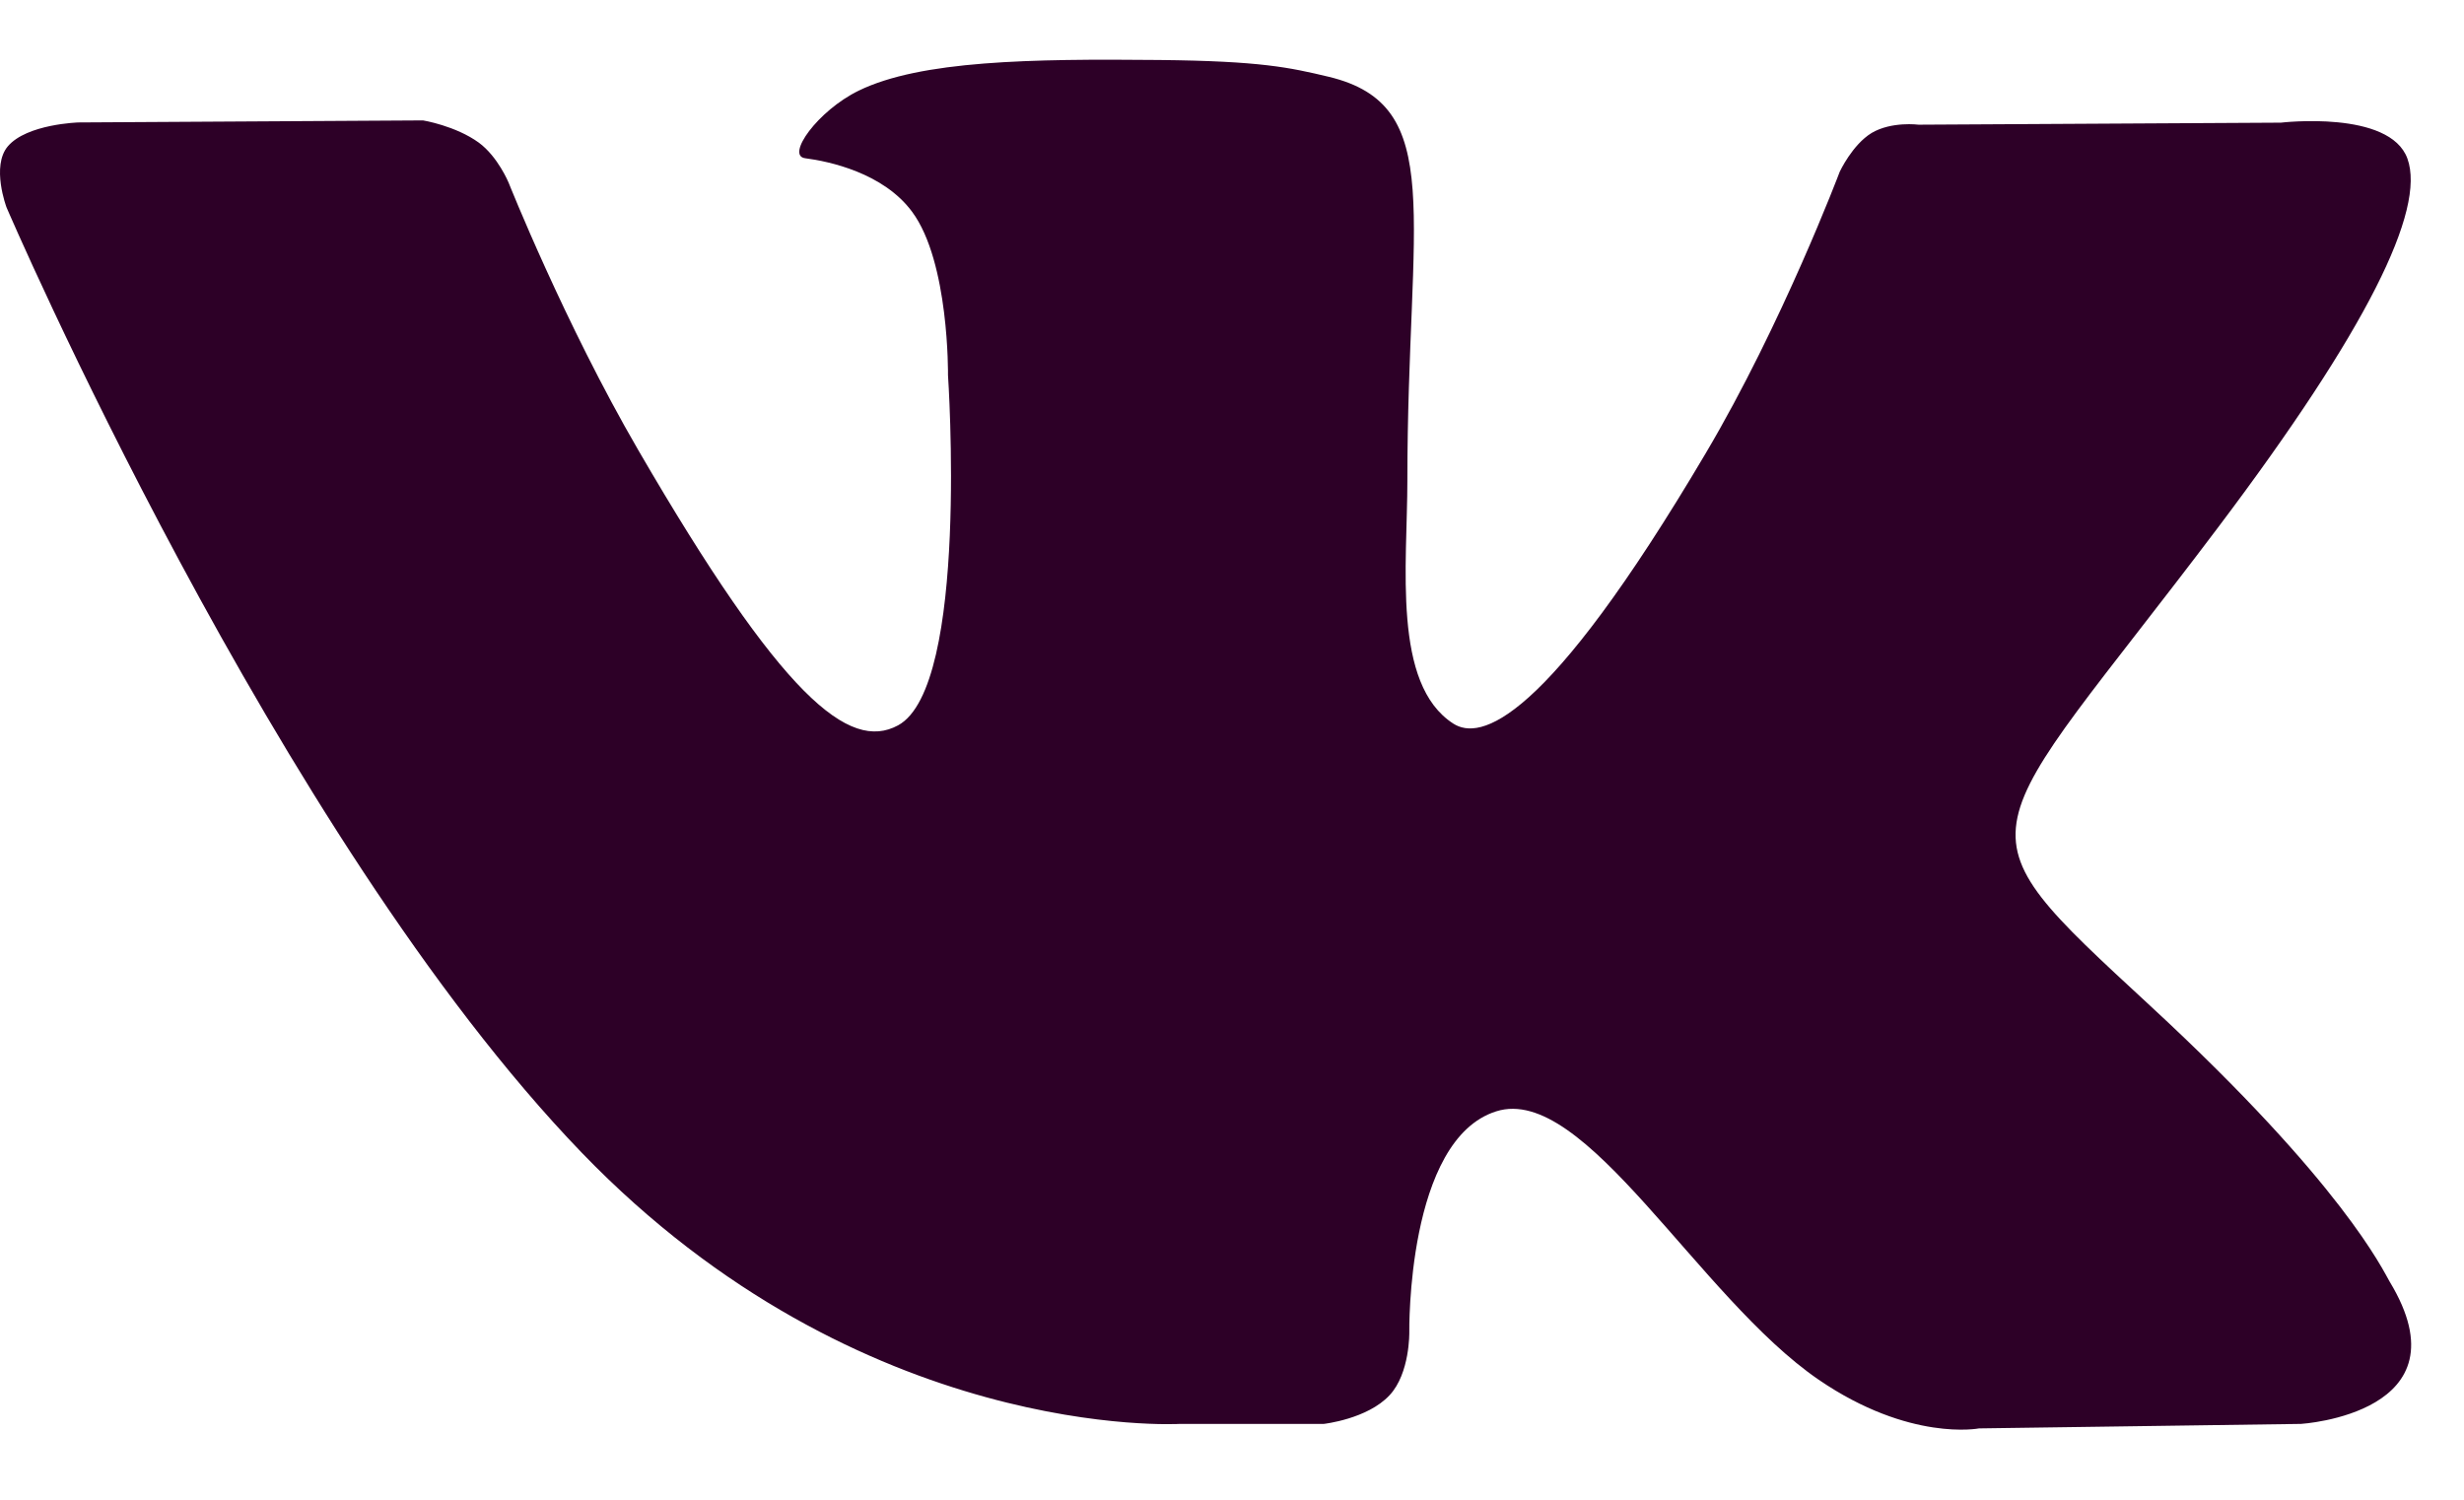
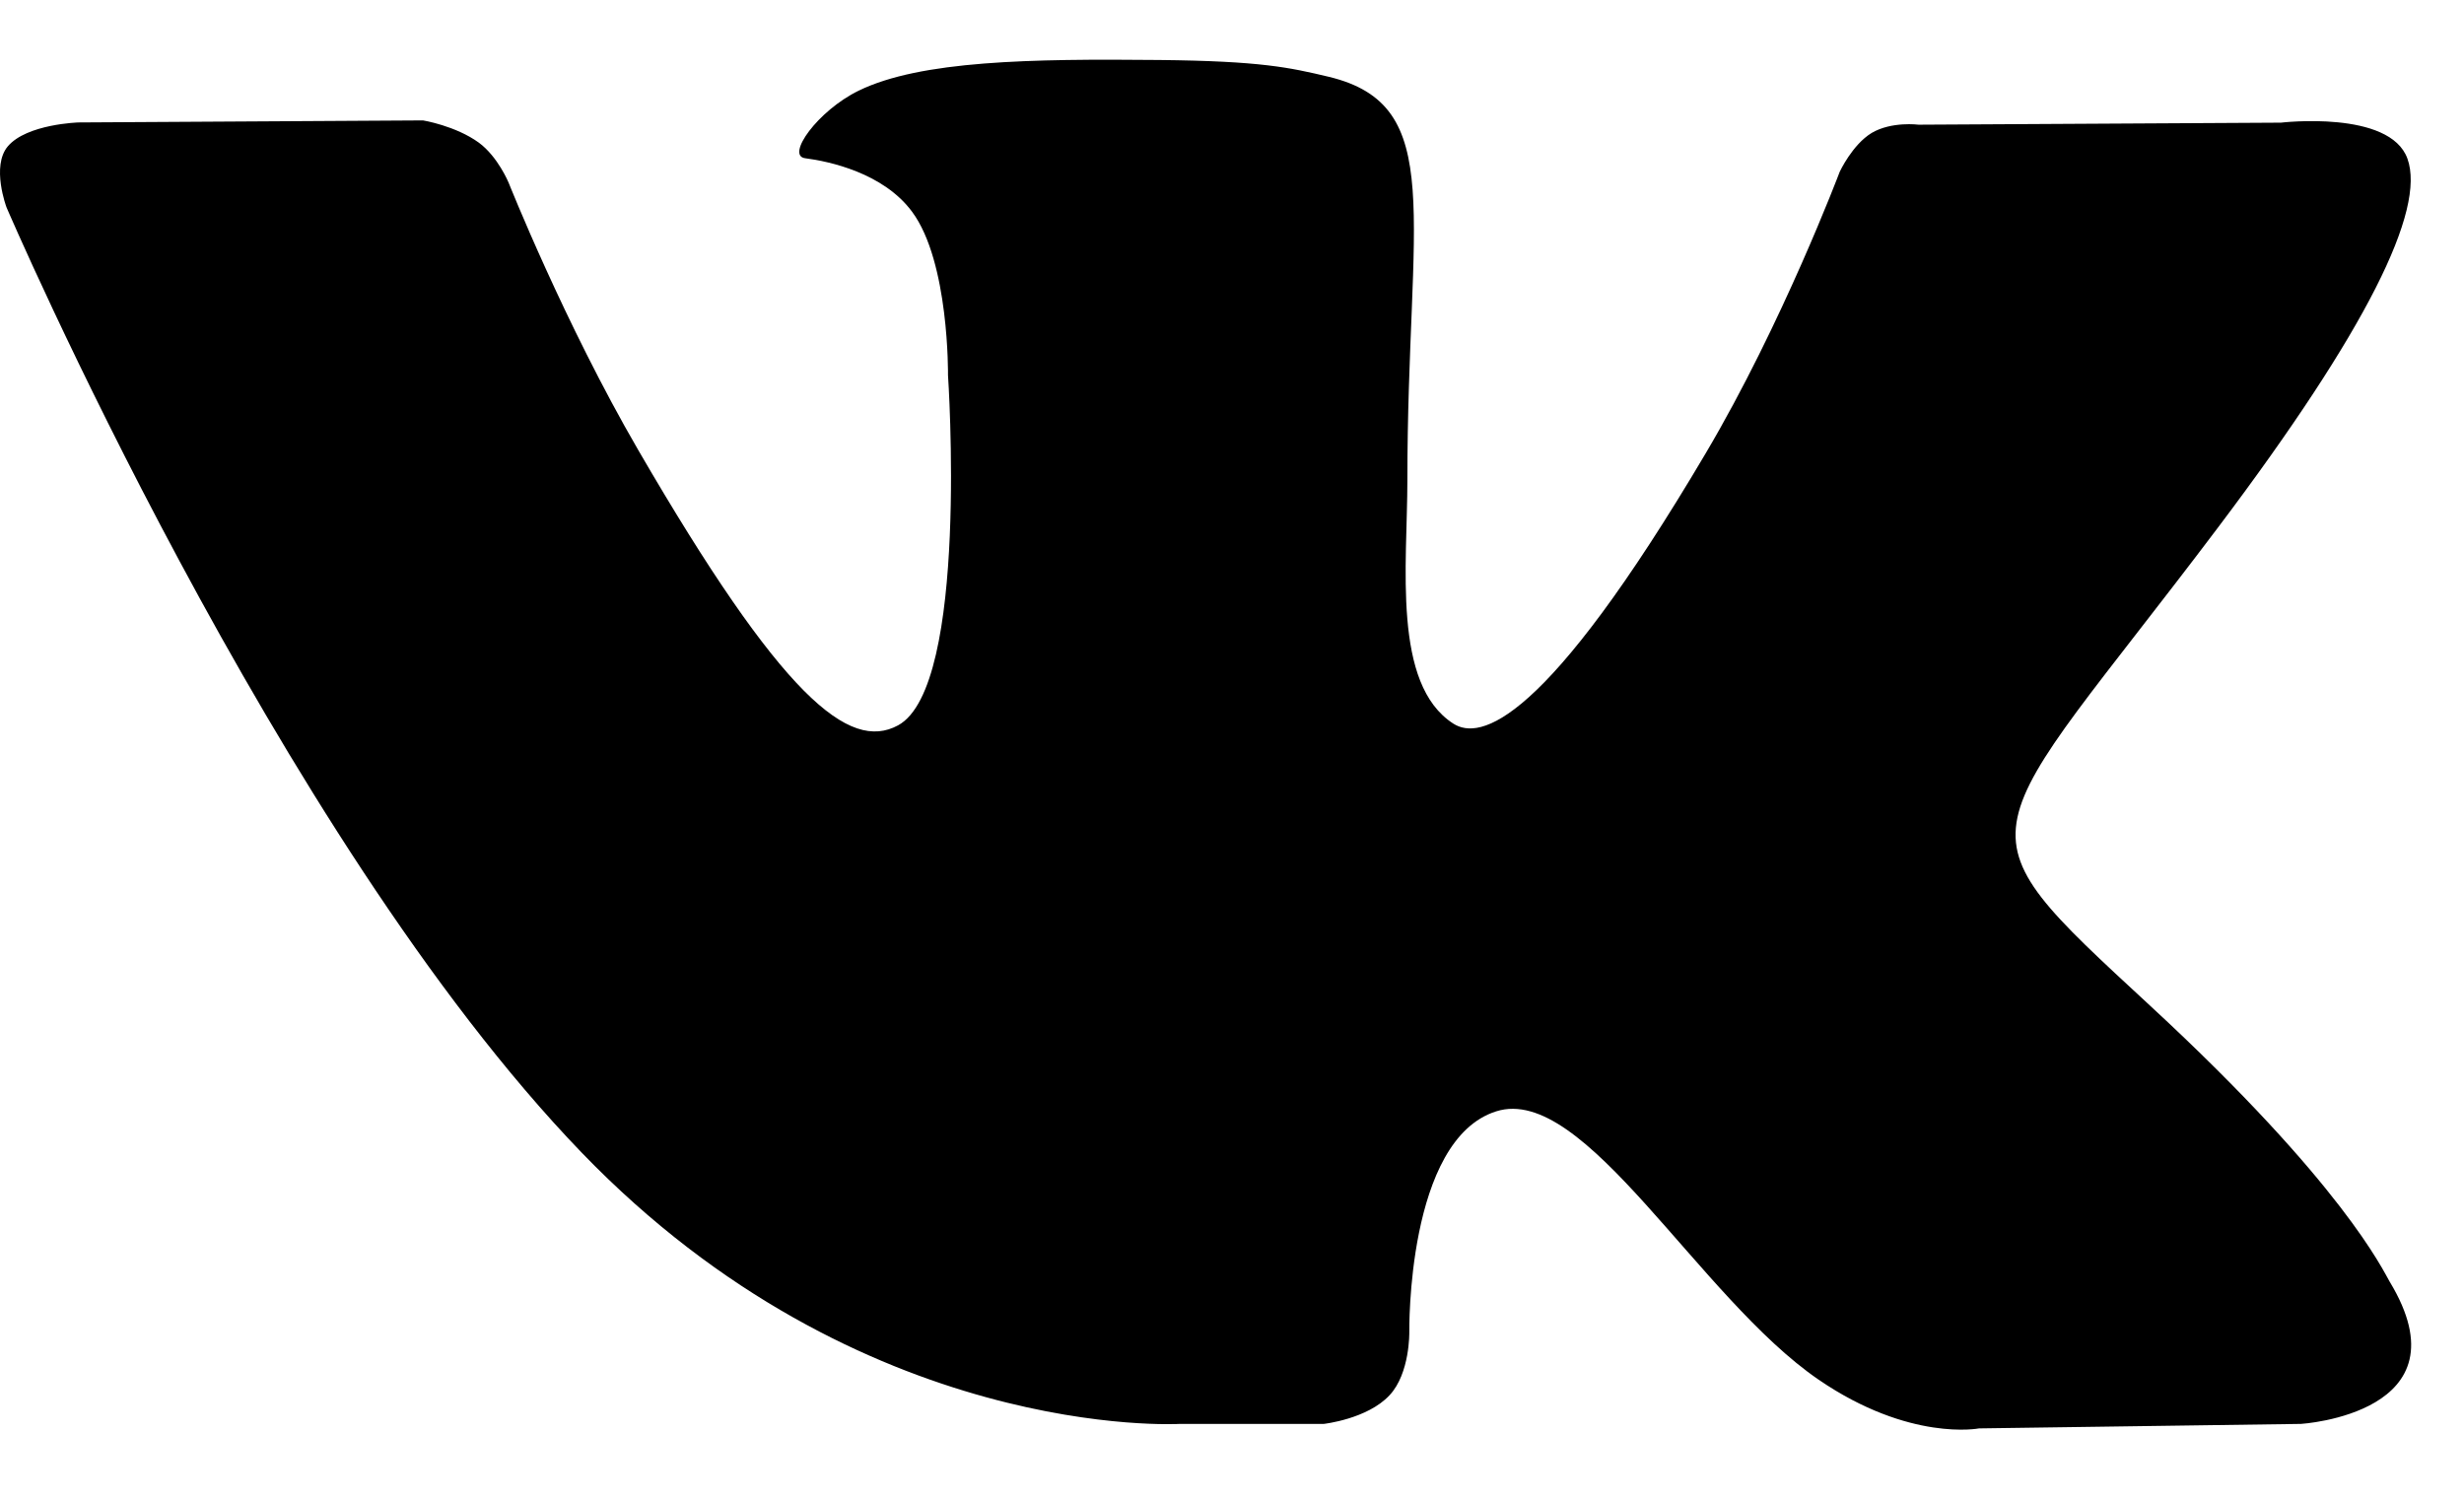
<svg xmlns="http://www.w3.org/2000/svg" width="23" height="14" viewBox="0 0 23 14" fill="none">
-   <path d="M22.306 11.964C22.246 11.863 21.872 11.053 20.071 9.389C18.186 7.646 18.439 7.929 20.71 4.916C22.093 3.081 22.645 1.96 22.472 1.481C22.308 1.024 21.291 1.145 21.291 1.145L17.909 1.164C17.909 1.164 17.658 1.131 17.471 1.241C17.29 1.351 17.173 1.603 17.173 1.603C17.173 1.603 16.637 3.023 15.922 4.231C14.416 6.779 13.812 6.913 13.566 6.755C12.993 6.387 13.137 5.273 13.137 4.483C13.137 2.013 13.512 0.984 12.404 0.717C12.035 0.629 11.765 0.57 10.824 0.56C9.617 0.548 8.594 0.565 8.016 0.846C7.631 1.034 7.334 1.453 7.515 1.477C7.739 1.506 8.245 1.613 8.514 1.977C8.862 2.446 8.849 3.502 8.849 3.502C8.849 3.502 9.049 6.409 8.383 6.771C7.926 7.019 7.3 6.513 5.957 4.2C5.269 3.016 4.748 1.706 4.748 1.706C4.748 1.706 4.648 1.463 4.47 1.332C4.253 1.174 3.949 1.124 3.949 1.124L0.733 1.143C0.733 1.143 0.251 1.157 0.073 1.366C-0.084 1.552 0.061 1.936 0.061 1.936C0.061 1.936 2.579 7.802 5.429 10.759C8.044 13.47 11.013 13.292 11.013 13.292H12.357C12.357 13.292 12.764 13.247 12.971 13.024C13.162 12.82 13.155 12.436 13.155 12.436C13.155 12.436 13.128 10.638 13.967 10.374C14.793 10.113 15.853 12.111 16.977 12.88C17.827 13.461 18.473 13.334 18.473 13.334L21.479 13.292C21.479 13.292 23.052 13.195 22.306 11.964Z" fill="#2D0027" />
+   <path d="M22.306 11.964C22.246 11.863 21.872 11.053 20.071 9.389C18.186 7.646 18.439 7.929 20.71 4.916C22.093 3.081 22.645 1.96 22.472 1.481C22.308 1.024 21.291 1.145 21.291 1.145L17.909 1.164C17.909 1.164 17.658 1.131 17.471 1.241C17.29 1.351 17.173 1.603 17.173 1.603C17.173 1.603 16.637 3.023 15.922 4.231C14.416 6.779 13.812 6.913 13.566 6.755C12.993 6.387 13.137 5.273 13.137 4.483C13.137 2.013 13.512 0.984 12.404 0.717C12.035 0.629 11.765 0.57 10.824 0.56C9.617 0.548 8.594 0.565 8.016 0.846C7.631 1.034 7.334 1.453 7.515 1.477C7.739 1.506 8.245 1.613 8.514 1.977C8.862 2.446 8.849 3.502 8.849 3.502C8.849 3.502 9.049 6.409 8.383 6.771C7.926 7.019 7.3 6.513 5.957 4.2C5.269 3.016 4.748 1.706 4.748 1.706C4.748 1.706 4.648 1.463 4.47 1.332C4.253 1.174 3.949 1.124 3.949 1.124L0.733 1.143C0.733 1.143 0.251 1.157 0.073 1.366C-0.084 1.552 0.061 1.936 0.061 1.936C0.061 1.936 2.579 7.802 5.429 10.759C8.044 13.47 11.013 13.292 11.013 13.292H12.357C12.357 13.292 12.764 13.247 12.971 13.024C13.162 12.82 13.155 12.436 13.155 12.436C13.155 12.436 13.128 10.638 13.967 10.374C14.793 10.113 15.853 12.111 16.977 12.88C17.827 13.461 18.473 13.334 18.473 13.334L21.479 13.292C21.479 13.292 23.052 13.195 22.306 11.964Z" fill="currentColor" />
</svg>
